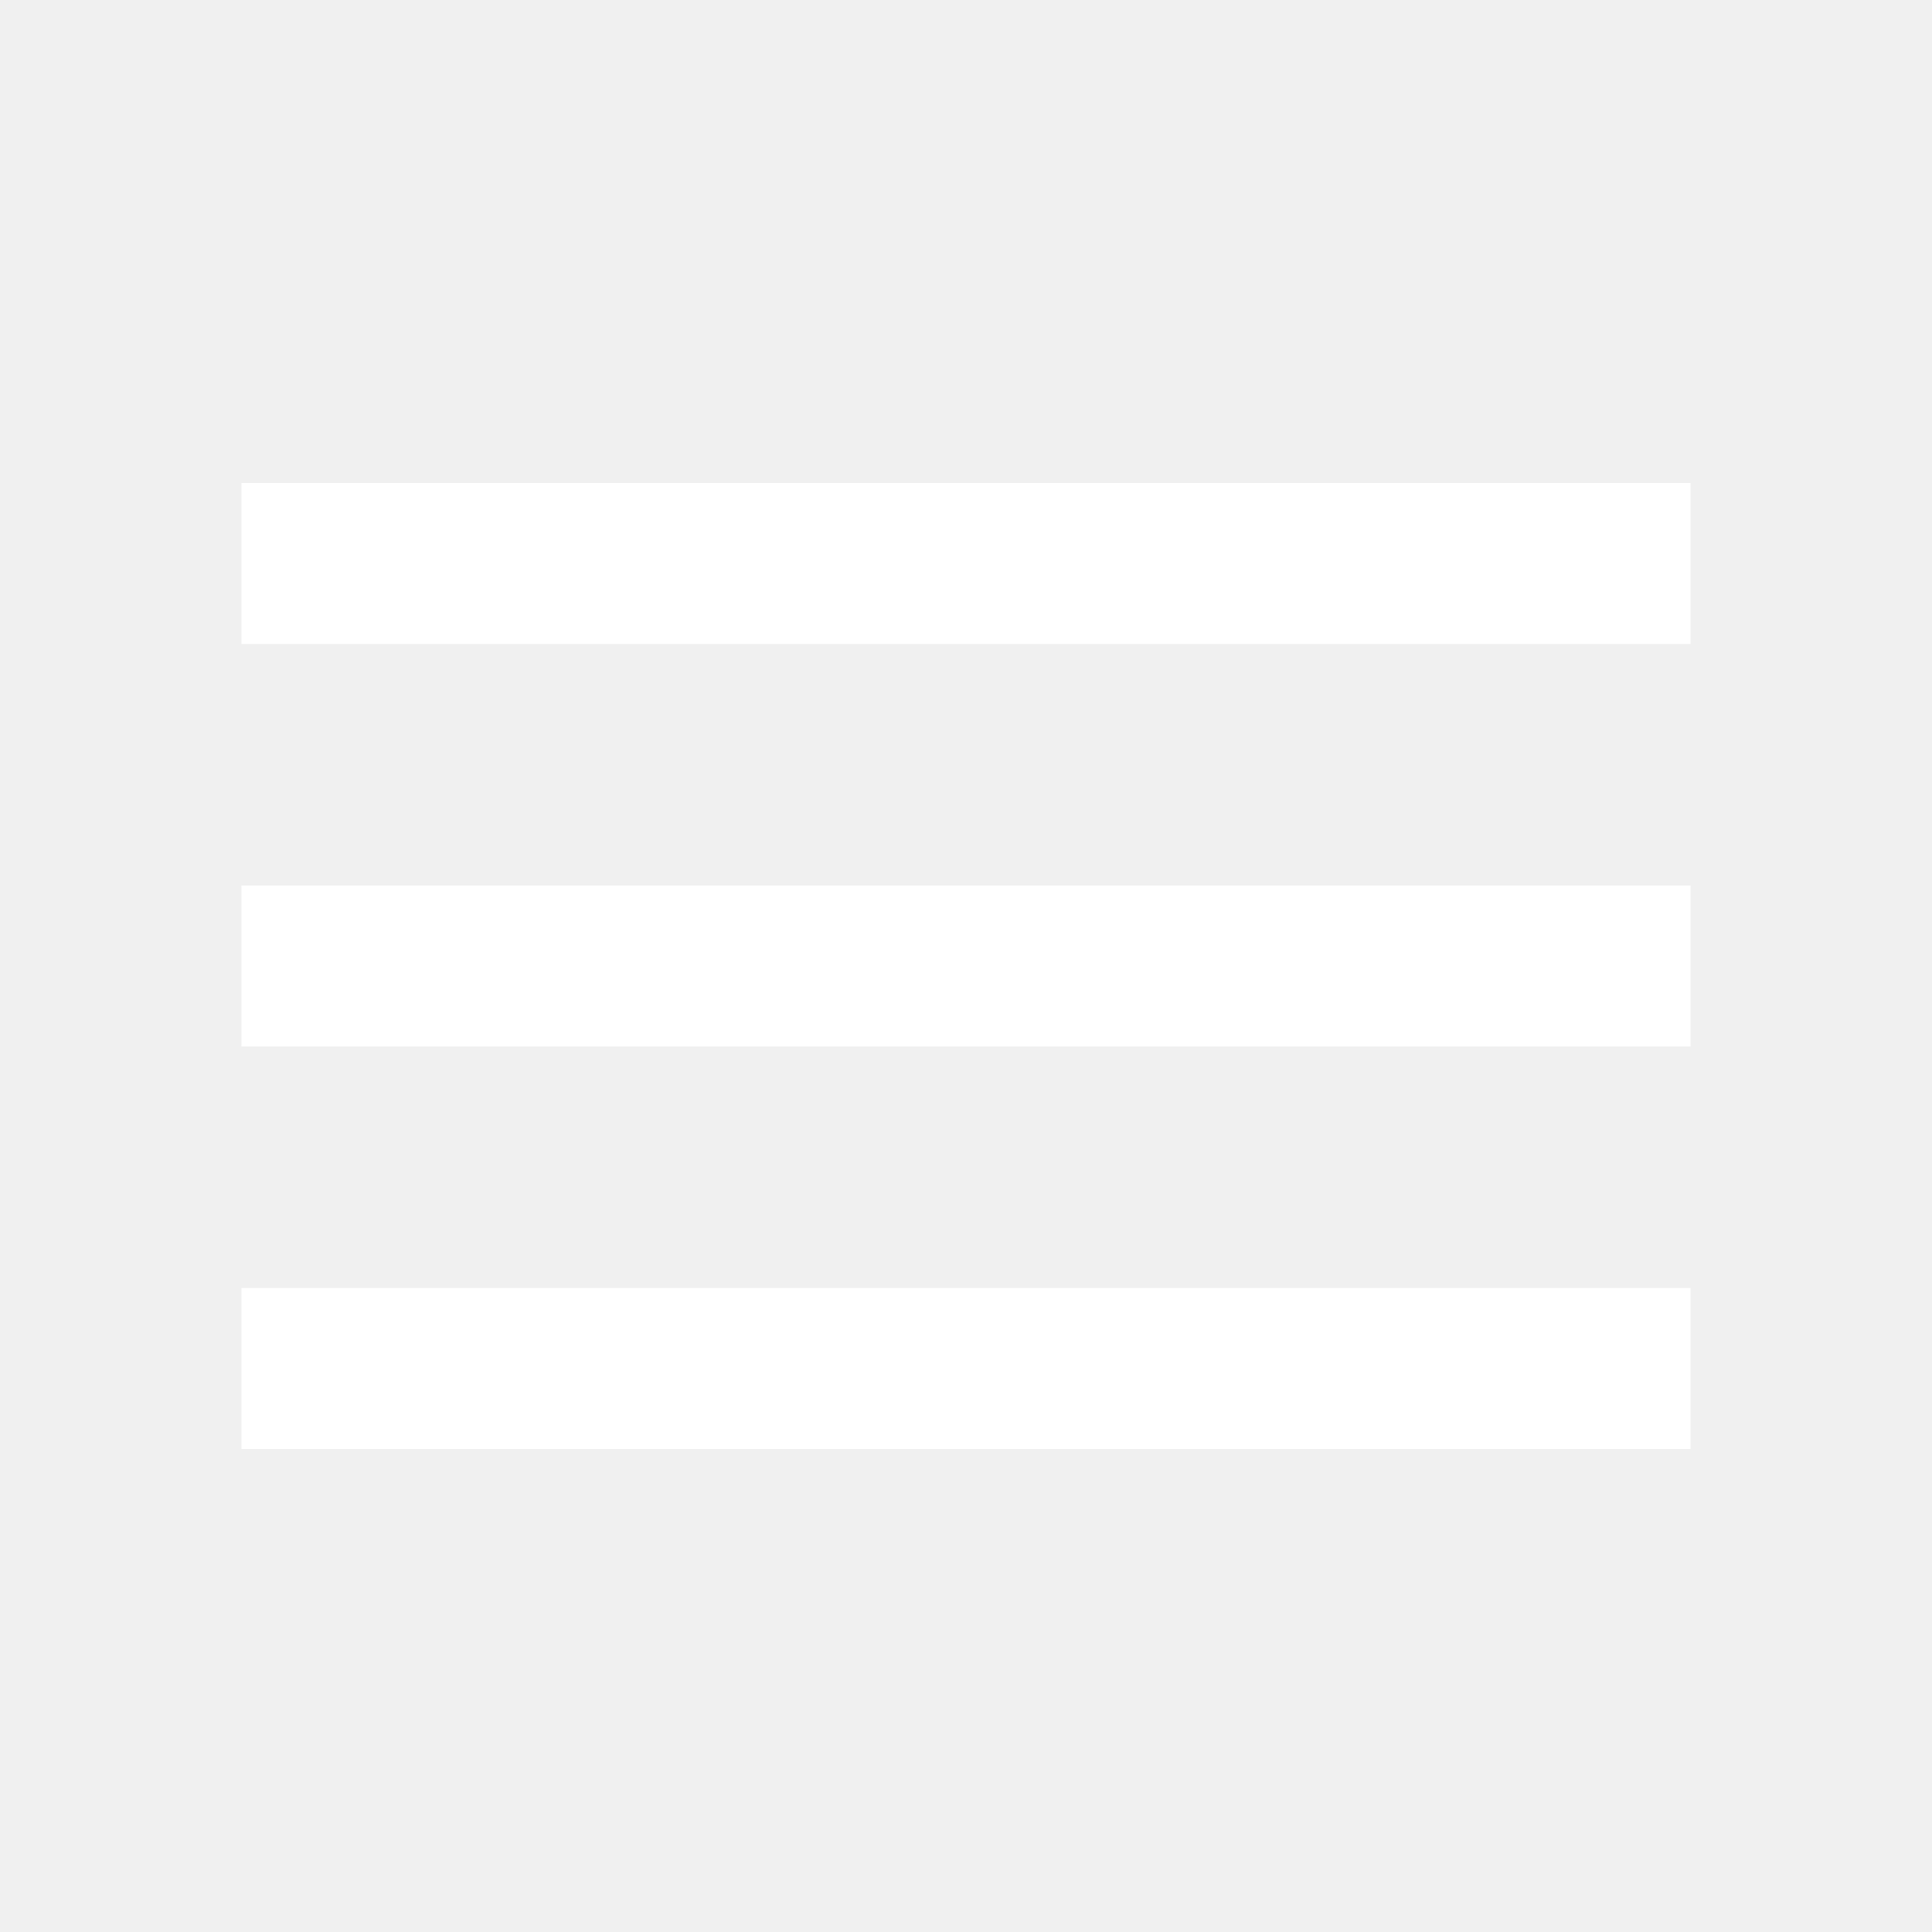
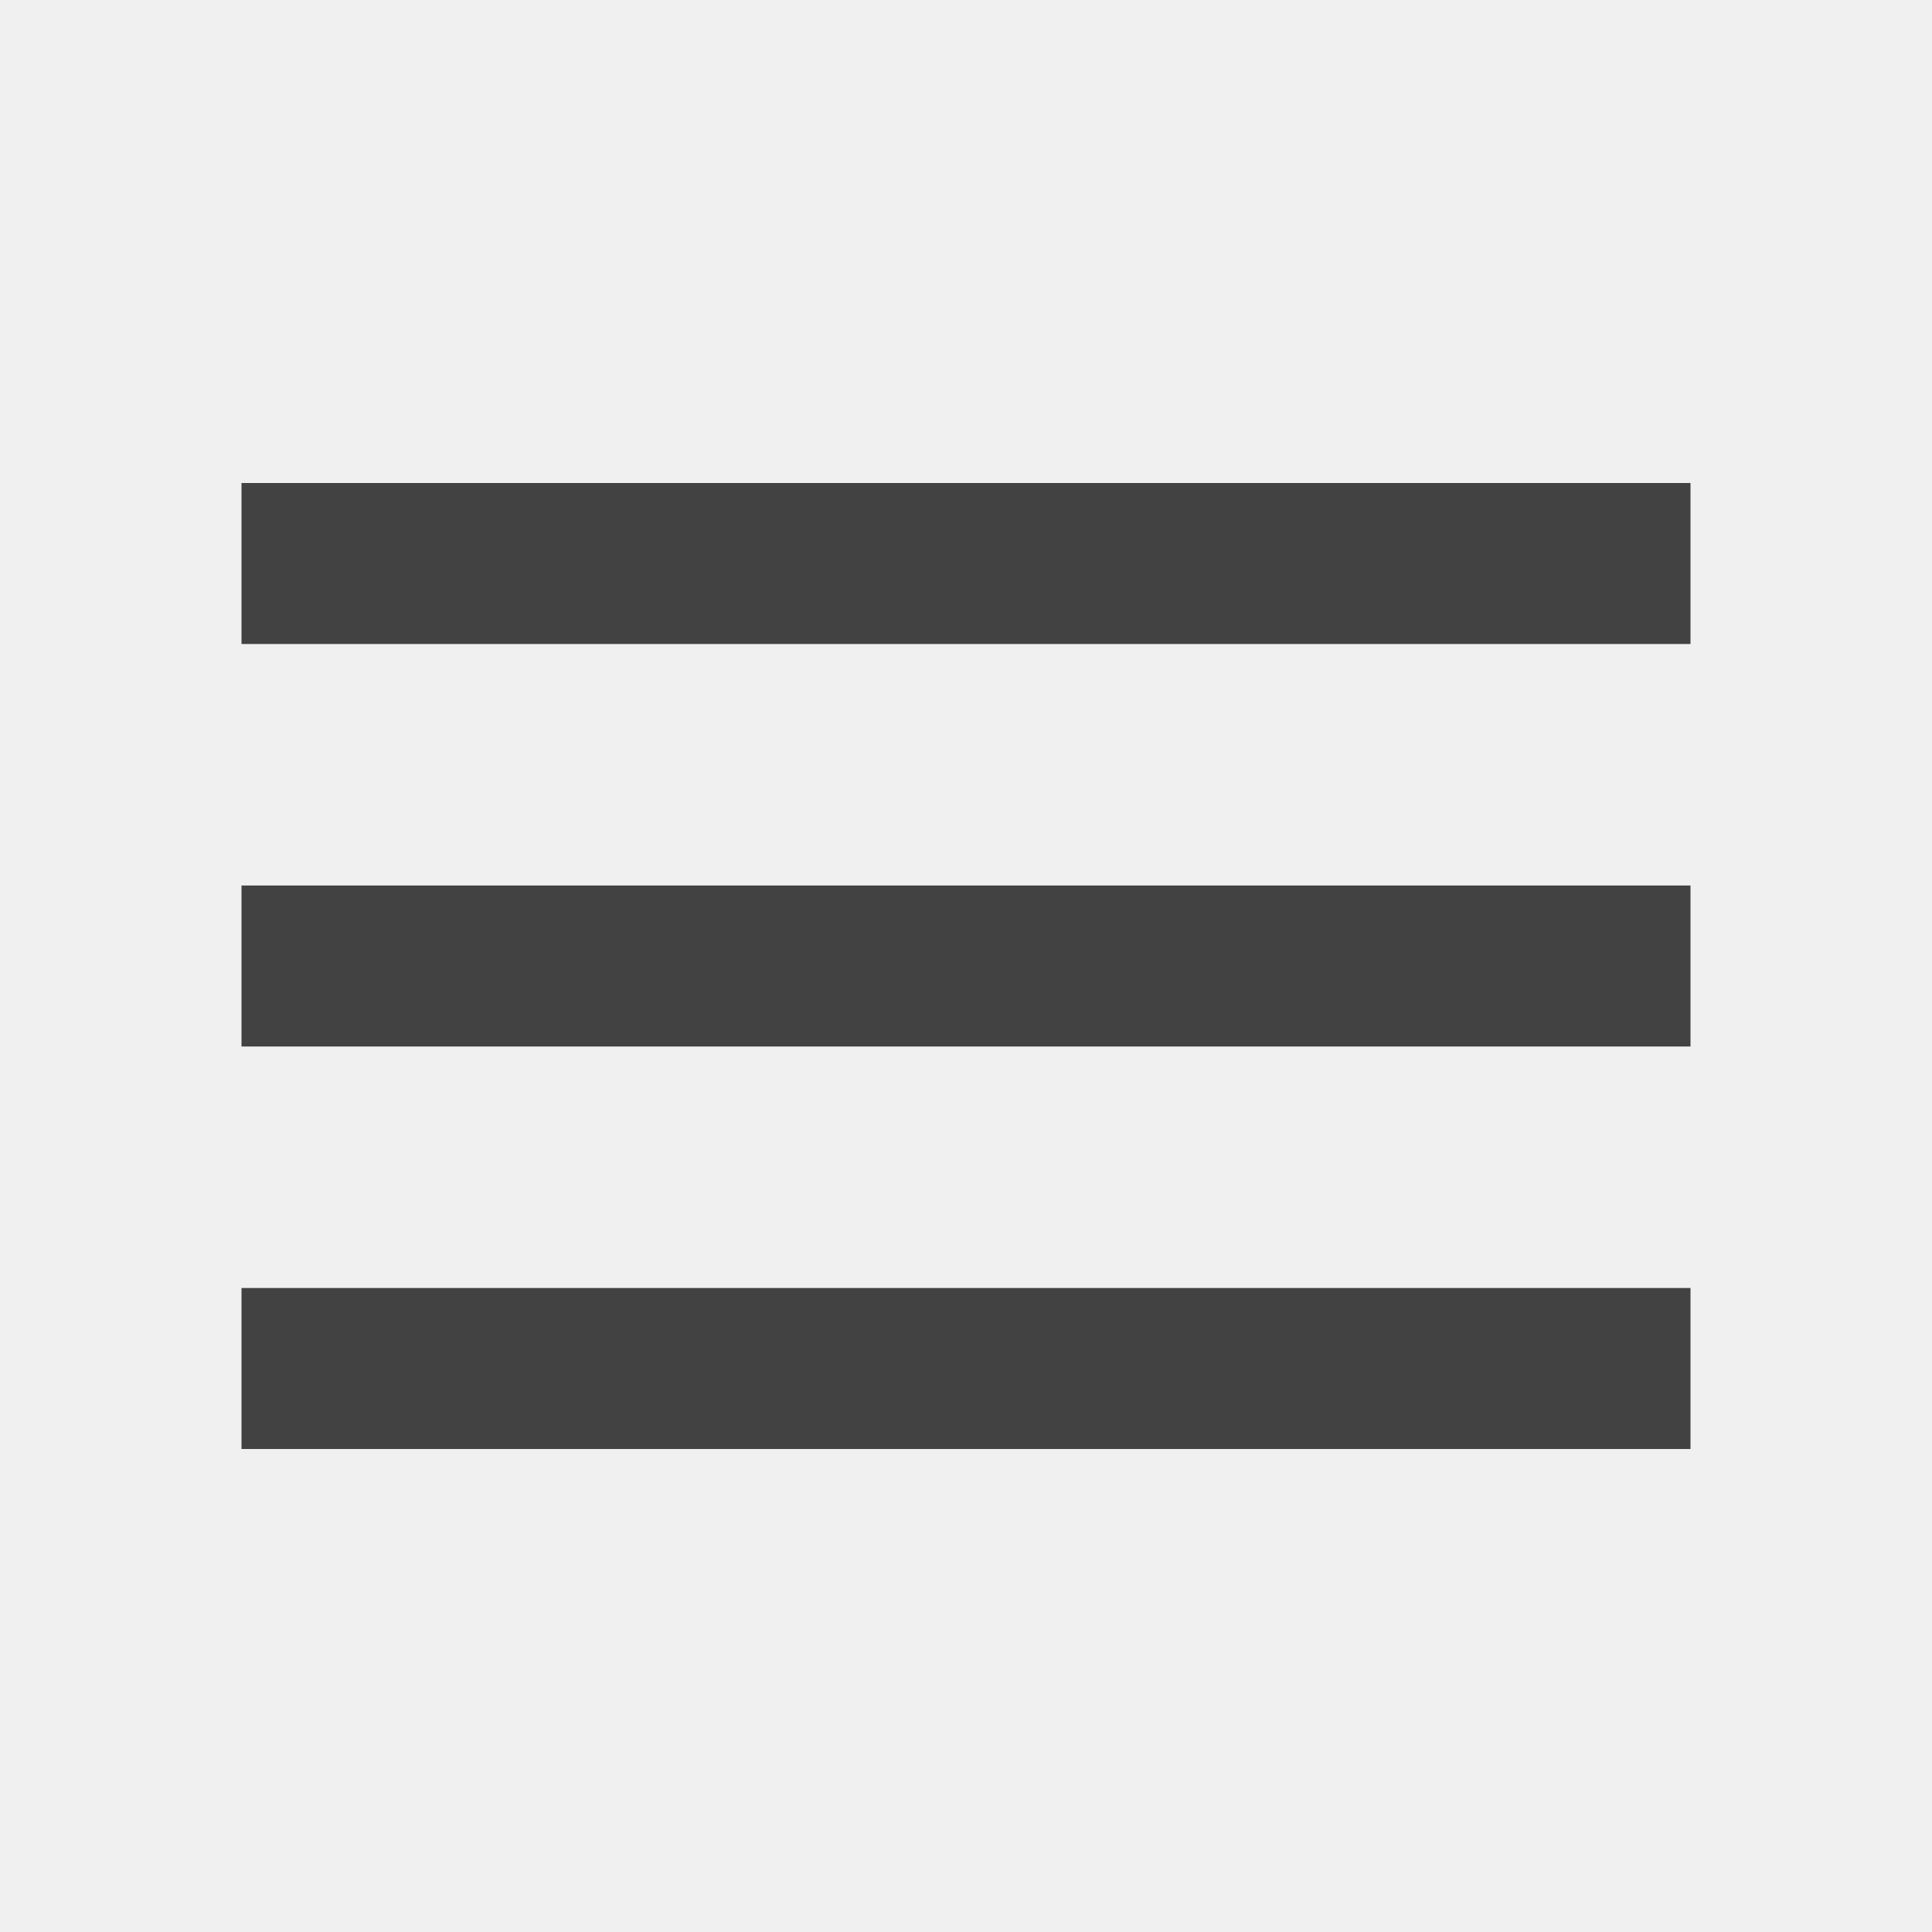
- <svg xmlns="http://www.w3.org/2000/svg" fill="#FFFFFF" height="24" viewBox="0 0 24 24" width="24">
+ <svg xmlns="http://www.w3.org/2000/svg" fill="#424242" height="24" viewBox="0 0 24 24" width="24">
  <path d="M0 0h24v24H0z" fill="none" />
  <path d="M3 18h18v-2H3v2zm0-5h18v-2H3v2zm0-7v2h18V6H3z" />
</svg>
